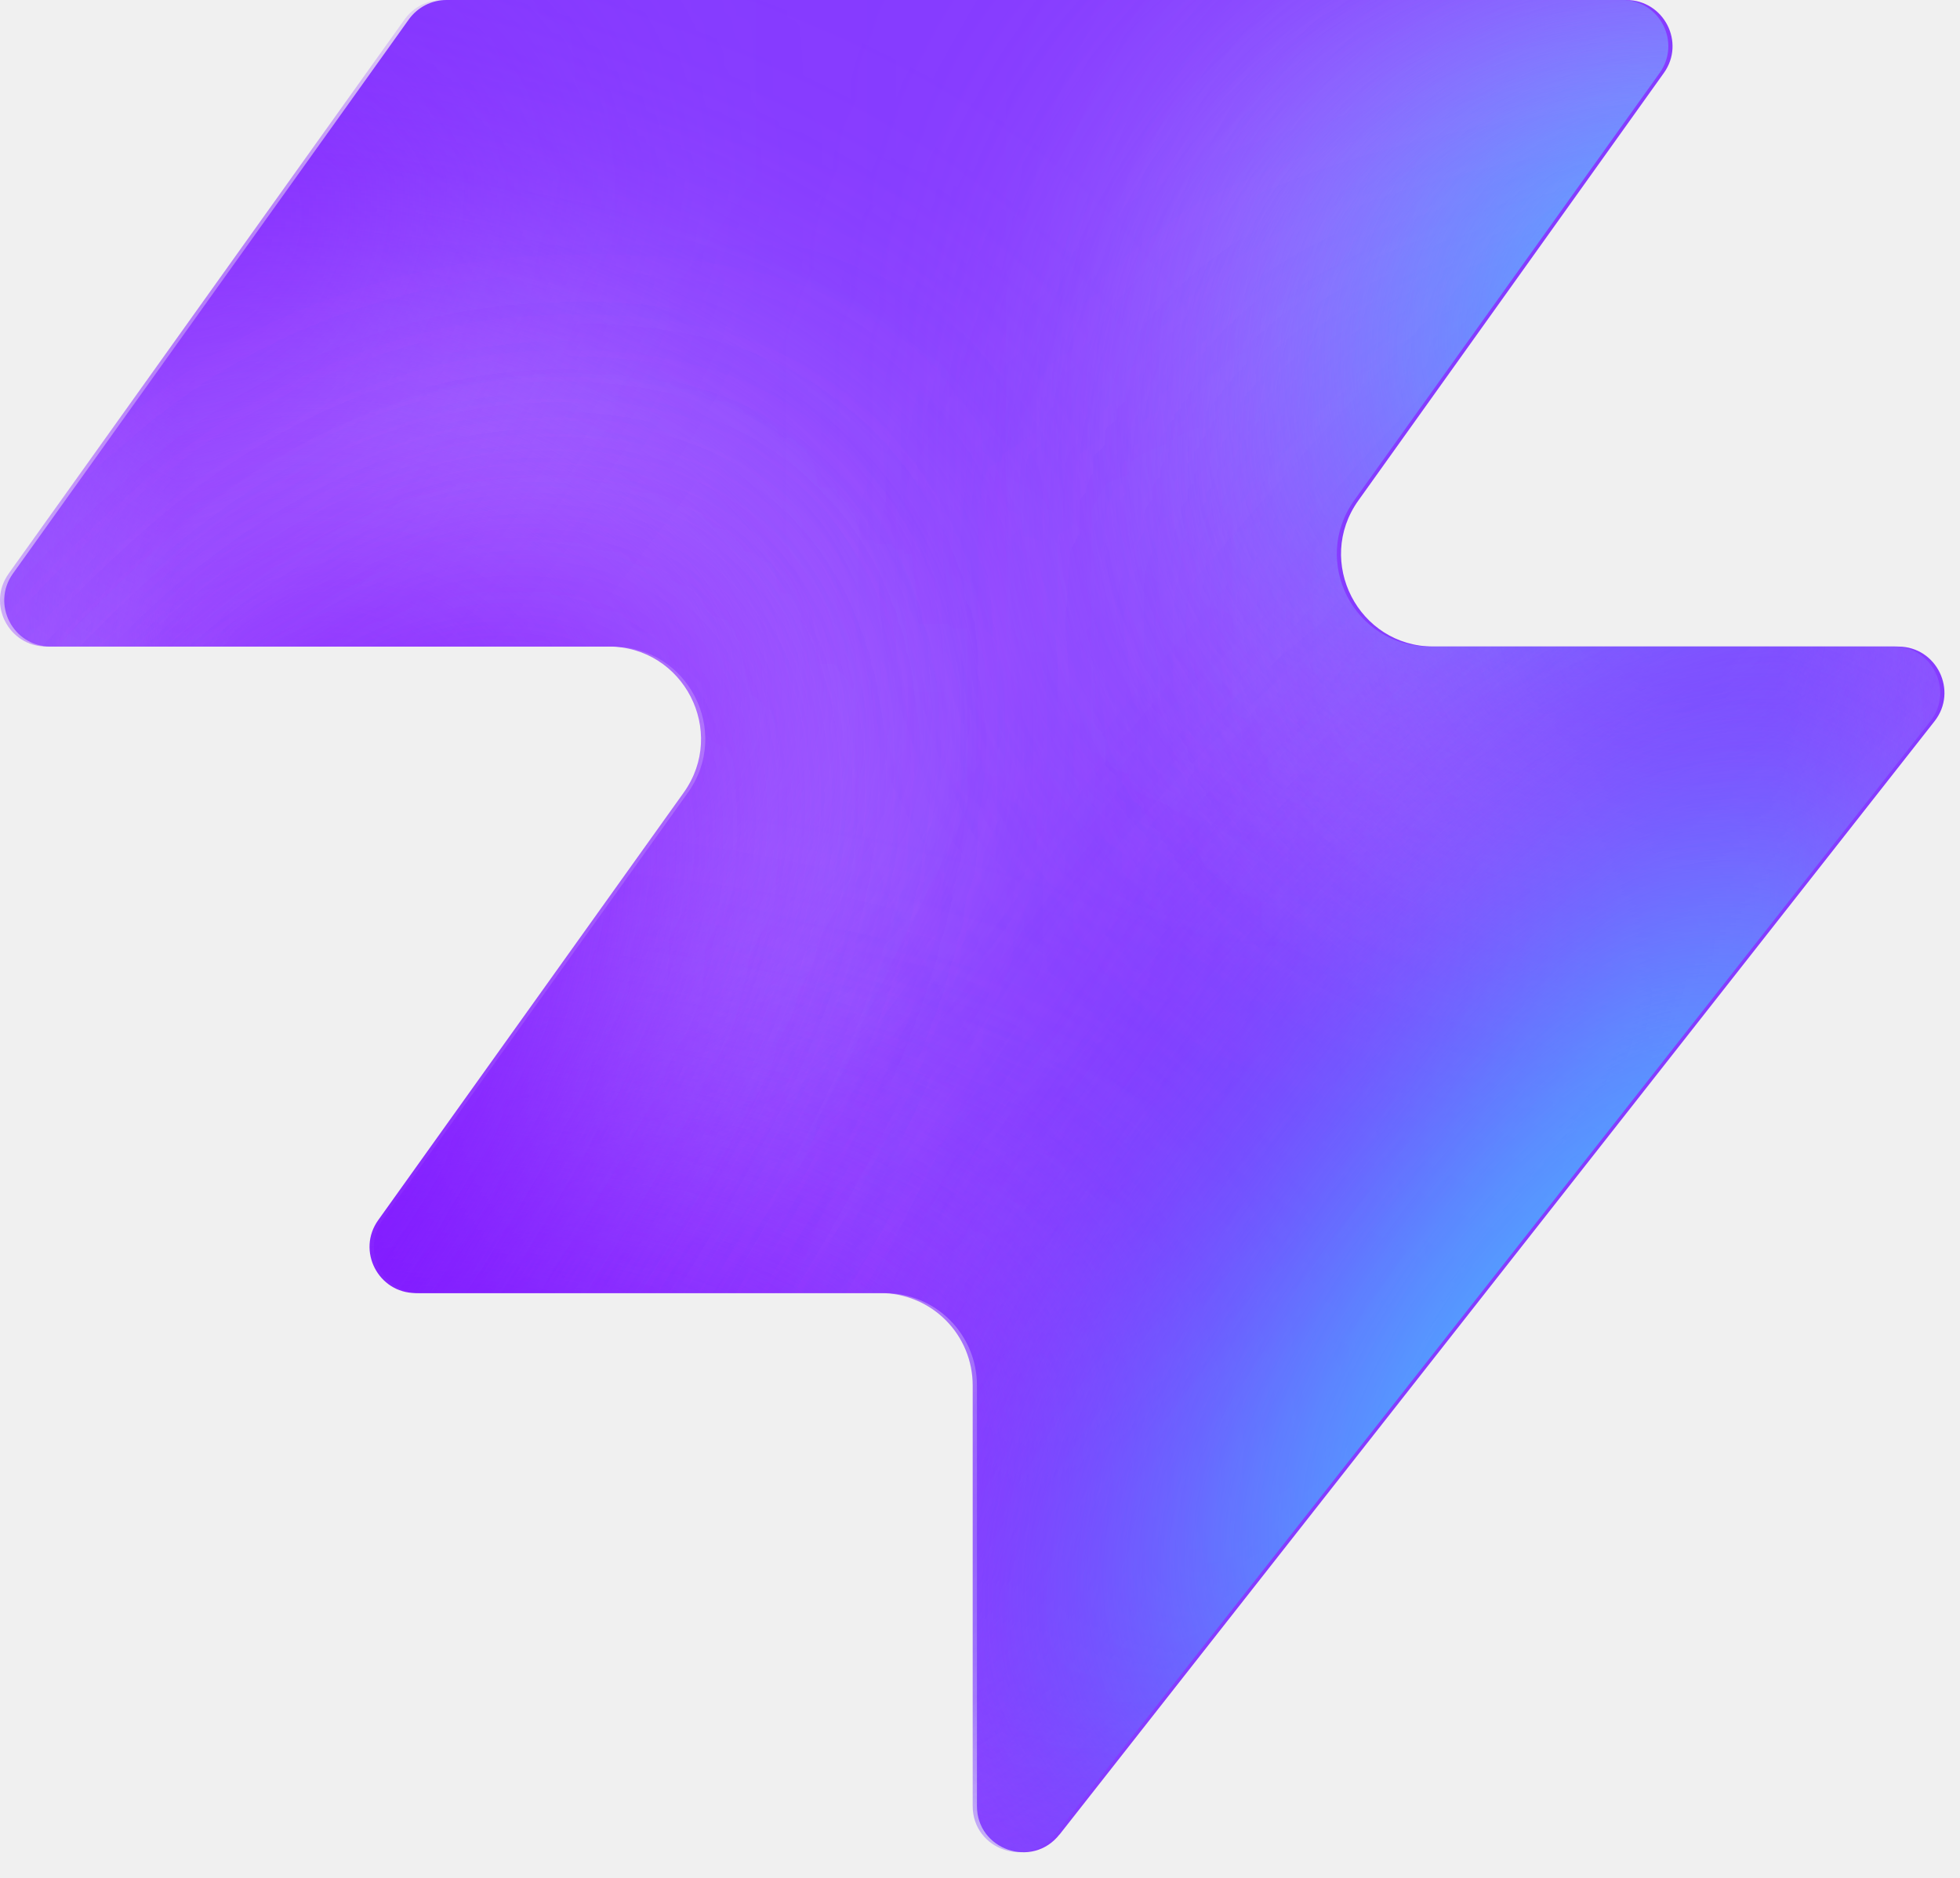
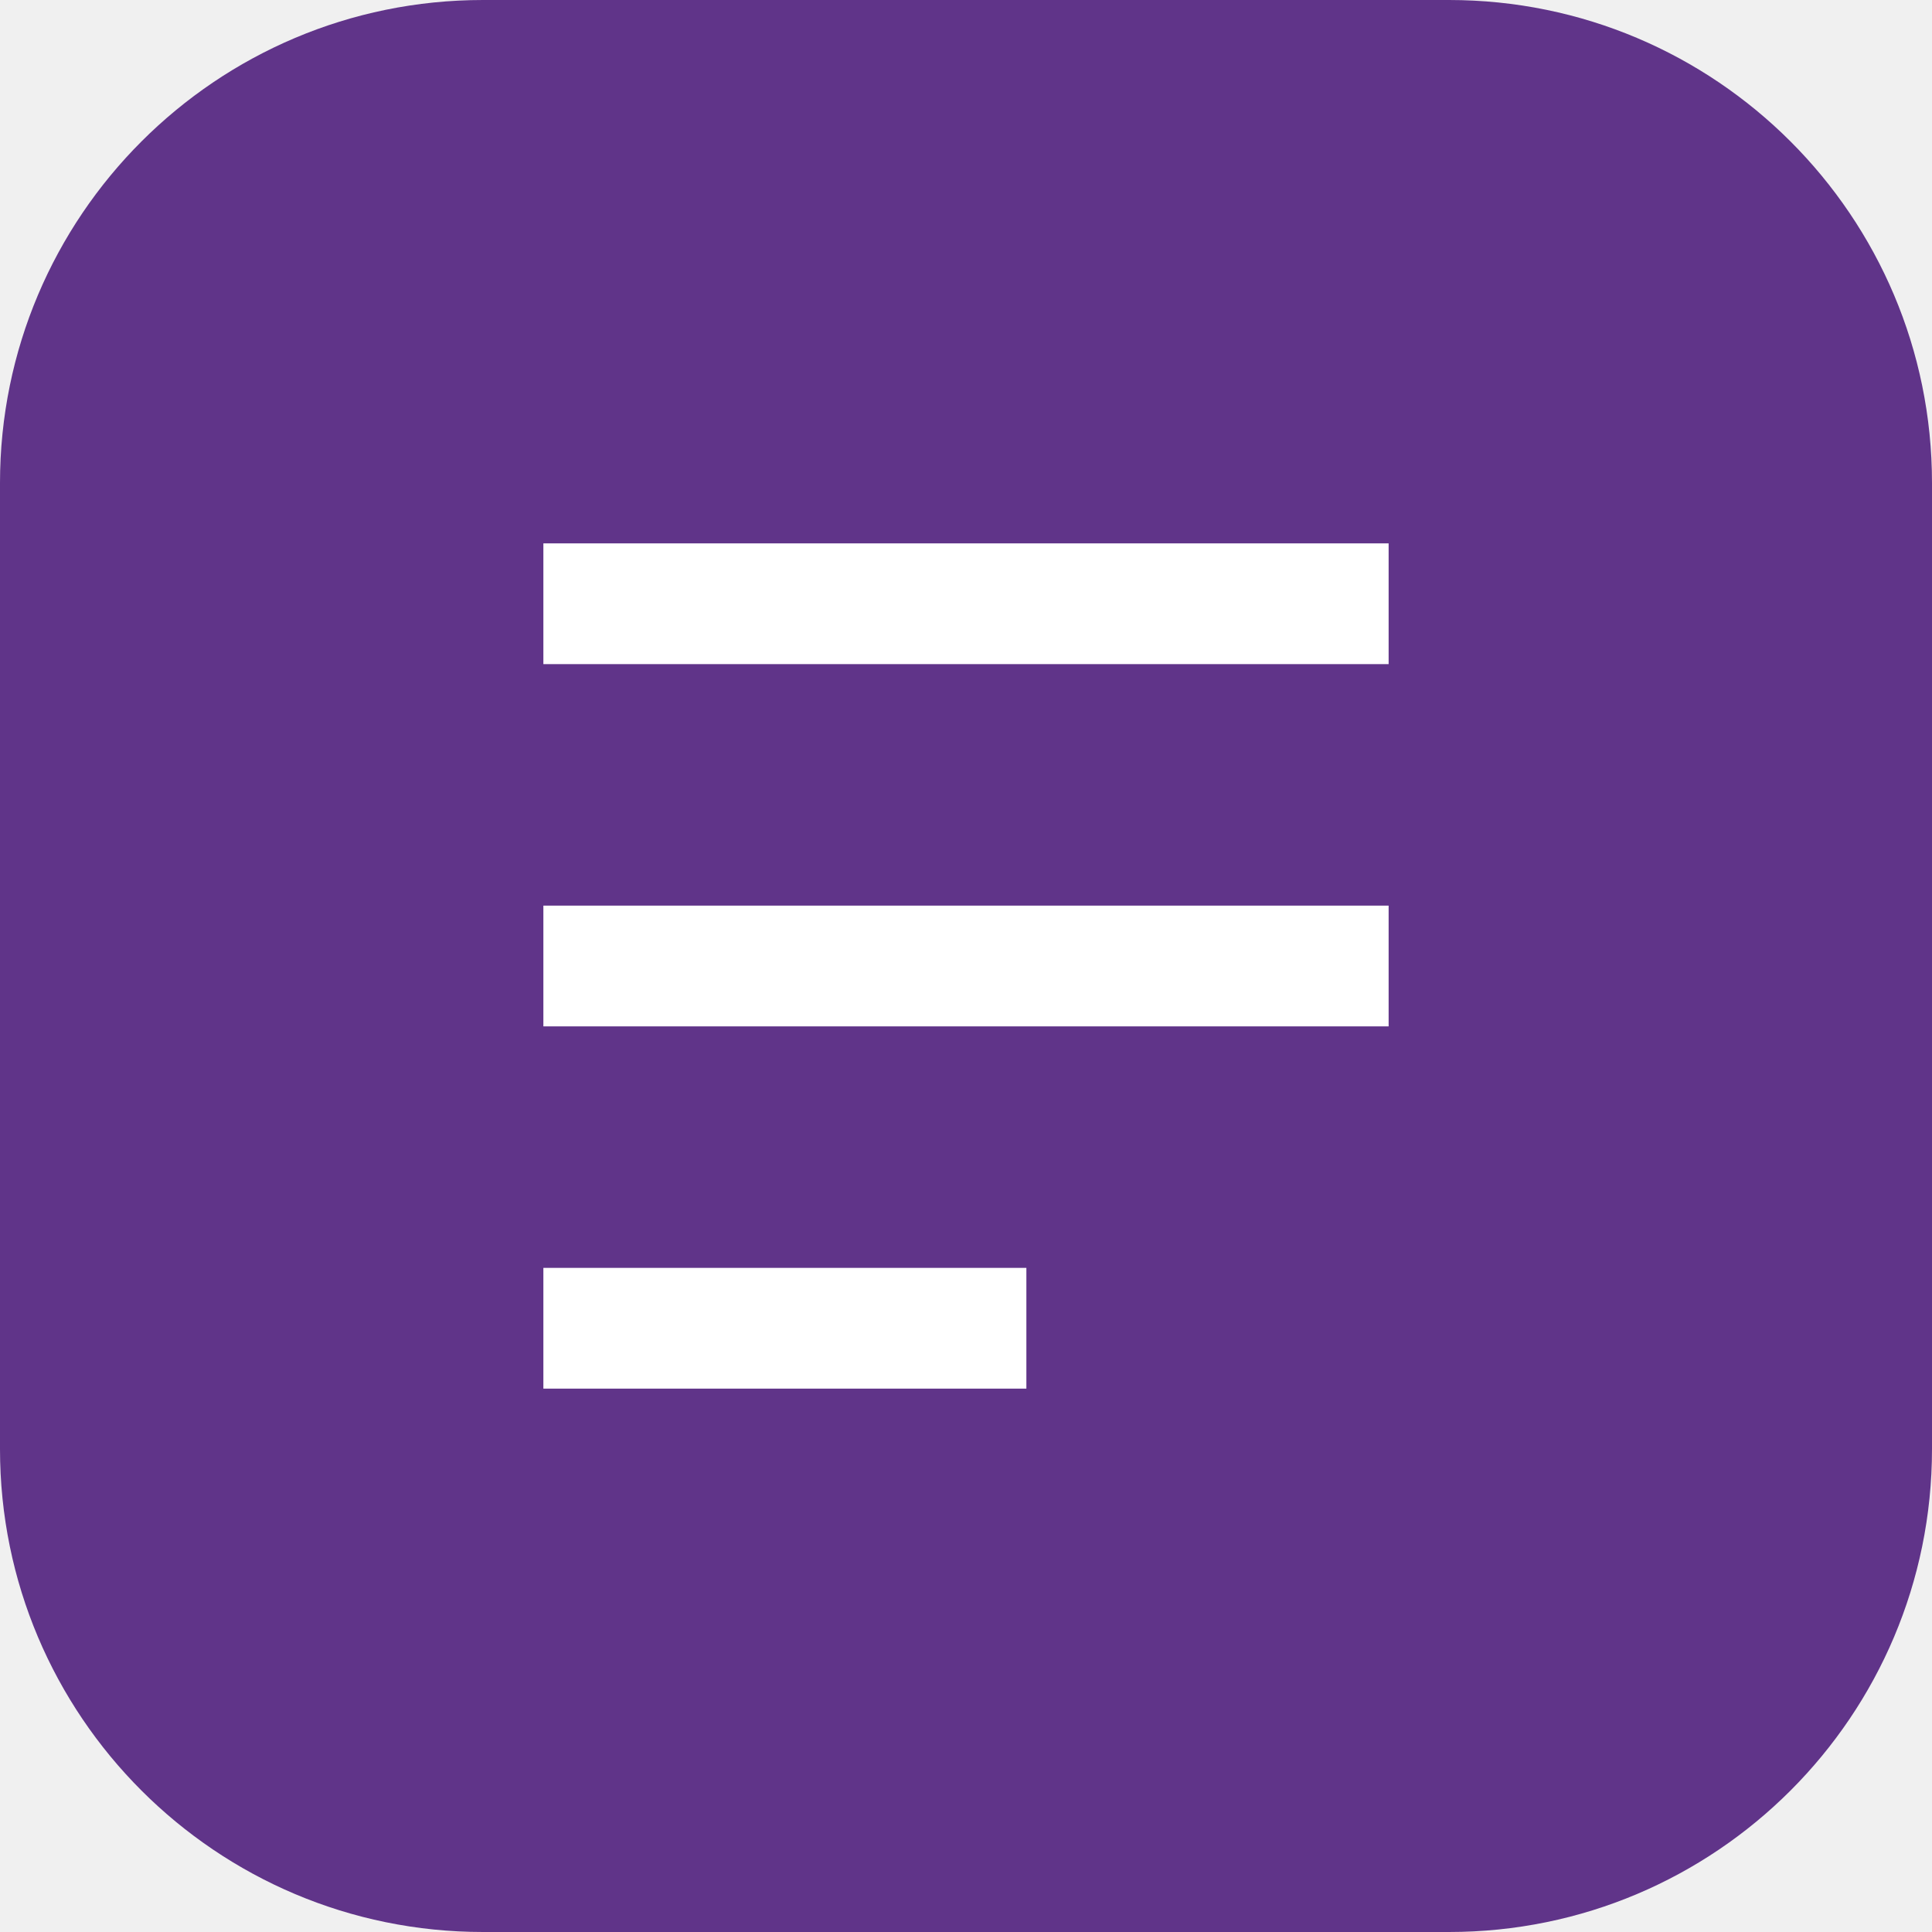
- <svg xmlns="http://www.w3.org/2000/svg" width="48" height="46" fill="none" viewBox="0 0 48 46">
-   <path fill="#863bff" d="M25.946 44.938c-.664.845-2.021.375-2.021-.698V33.937a2.26 2.26 0 0 0-2.262-2.262H10.287c-.92 0-1.456-1.04-.92-1.788l7.48-10.471c1.07-1.497 0-3.578-1.842-3.578H1.237c-.92 0-1.456-1.04-.92-1.788L10.013.474c.214-.297.556-.474.92-.474h28.894c.92 0 1.456 1.04.92 1.788l-7.48 10.471c-1.07 1.498 0 3.579 1.842 3.579h11.377c.943 0 1.473 1.088.89 1.83L25.947 44.94z" style="fill:#863bff;fill:color(display-p3 .525 .23 1);fill-opacity:1" />
-   <mask id="a" width="48" height="46" x="0" y="0" maskUnits="userSpaceOnUse" style="mask-type:alpha">
-     <path fill="#000" d="M25.842 44.938c-.664.844-2.021.375-2.021-.698V33.937a2.26 2.26 0 0 0-2.262-2.262H10.183c-.92 0-1.456-1.04-.92-1.788l7.48-10.471c1.07-1.498 0-3.579-1.842-3.579H1.133c-.92 0-1.456-1.04-.92-1.787L9.91.473c.214-.297.556-.474.92-.474h28.894c.92 0 1.456 1.04.92 1.788l-7.48 10.471c-1.07 1.498 0 3.578 1.842 3.578h11.377c.943 0 1.473 1.088.89 1.832L25.843 44.94z" style="fill:#000;fill-opacity:1" />
-   </mask>
-   <g mask="url(#a)">
-     <g filter="url(#b)">
-       <ellipse cx="5.508" cy="14.704" fill="#ede6ff" rx="5.508" ry="14.704" style="fill:#ede6ff;fill:color(display-p3 .927 .903 1);fill-opacity:1" transform="matrix(.00324 1 1 -.00324 -4.47 31.516)" />
-     </g>
-     <g filter="url(#c)">
-       <ellipse cx="10.399" cy="29.851" fill="#ede6ff" rx="10.399" ry="29.851" style="fill:#ede6ff;fill:color(display-p3 .927 .903 1);fill-opacity:1" transform="matrix(.00324 1 1 -.00324 -39.328 7.883)" />
-     </g>
-     <g filter="url(#d)">
-       <ellipse cx="5.508" cy="30.487" fill="#7e14ff" rx="5.508" ry="30.487" style="fill:#7e14ff;fill:color(display-p3 .492 .077 1);fill-opacity:1" transform="rotate(89.814 -25.913 -14.639)scale(1 -1)" />
-     </g>
-     <g filter="url(#e)">
-       <ellipse cx="5.508" cy="30.599" fill="#7e14ff" rx="5.508" ry="30.599" style="fill:#7e14ff;fill:color(display-p3 .492 .077 1);fill-opacity:1" transform="rotate(89.814 -32.644 -3.334)scale(1 -1)" />
-     </g>
-     <g filter="url(#f)">
-       <ellipse cx="5.508" cy="30.599" fill="#7e14ff" rx="5.508" ry="30.599" style="fill:#7e14ff;fill:color(display-p3 .492 .077 1);fill-opacity:1" transform="matrix(.00324 1 1 -.00324 -34.34 30.47)" />
-     </g>
-     <g filter="url(#g)">
-       <ellipse cx="14.072" cy="22.078" fill="#ede6ff" rx="14.072" ry="22.078" style="fill:#ede6ff;fill:color(display-p3 .927 .903 1);fill-opacity:1" transform="rotate(93.35 24.506 48.493)scale(-1 1)" />
-     </g>
-     <g filter="url(#h)">
-       <ellipse cx="3.47" cy="21.501" fill="#7e14ff" rx="3.47" ry="21.501" style="fill:#7e14ff;fill:color(display-p3 .492 .077 1);fill-opacity:1" transform="rotate(89.009 28.708 47.59)scale(-1 1)" />
-     </g>
-     <g filter="url(#i)">
-       <ellipse cx="3.47" cy="21.501" fill="#7e14ff" rx="3.47" ry="21.501" style="fill:#7e14ff;fill:color(display-p3 .492 .077 1);fill-opacity:1" transform="rotate(89.009 28.708 47.59)scale(-1 1)" />
-     </g>
-     <g filter="url(#j)">
-       <ellipse cx=".387" cy="8.972" fill="#7e14ff" rx="4.407" ry="29.108" style="fill:#7e14ff;fill:color(display-p3 .492 .077 1);fill-opacity:1" transform="rotate(39.51 .387 8.972)" />
-     </g>
-     <g filter="url(#k)">
-       <ellipse cx="47.523" cy="-6.092" fill="#7e14ff" rx="4.407" ry="29.108" style="fill:#7e14ff;fill:color(display-p3 .492 .077 1);fill-opacity:1" transform="rotate(37.892 47.523 -6.092)" />
-     </g>
-     <g filter="url(#l)">
-       <ellipse cx="41.412" cy="6.333" fill="#47bfff" rx="5.971" ry="9.665" style="fill:#47bfff;fill:color(display-p3 .28 .748 1);fill-opacity:1" transform="rotate(37.892 41.412 6.333)" />
-     </g>
-     <g filter="url(#m)">
-       <ellipse cx="-1.879" cy="38.332" fill="#7e14ff" rx="4.407" ry="29.108" style="fill:#7e14ff;fill:color(display-p3 .492 .077 1);fill-opacity:1" transform="rotate(37.892 -1.88 38.332)" />
-     </g>
-     <g filter="url(#n)">
-       <ellipse cx="-1.879" cy="38.332" fill="#7e14ff" rx="4.407" ry="29.108" style="fill:#7e14ff;fill:color(display-p3 .492 .077 1);fill-opacity:1" transform="rotate(37.892 -1.88 38.332)" />
-     </g>
-     <g filter="url(#o)">
-       <ellipse cx="35.651" cy="29.907" fill="#7e14ff" rx="4.407" ry="29.108" style="fill:#7e14ff;fill:color(display-p3 .492 .077 1);fill-opacity:1" transform="rotate(37.892 35.651 29.907)" />
-     </g>
-     <g filter="url(#p)">
-       <ellipse cx="38.418" cy="32.4" fill="#47bfff" rx="5.971" ry="15.297" style="fill:#47bfff;fill:color(display-p3 .28 .748 1);fill-opacity:1" transform="rotate(37.892 38.418 32.4)" />
-     </g>
-   </g>
-   <defs>
-     <filter id="b" width="60.045" height="41.654" x="-19.77" y="16.149" color-interpolation-filters="sRGB" filterUnits="userSpaceOnUse">
-       <feFlood flood-opacity="0" result="BackgroundImageFix" />
-       <feBlend in="SourceGraphic" in2="BackgroundImageFix" result="shape" />
-       <feGaussianBlur result="effect1_foregroundBlur_2002_17158" stdDeviation="7.659" />
-     </filter>
-     <filter id="c" width="90.34" height="51.437" x="-54.613" y="-7.533" color-interpolation-filters="sRGB" filterUnits="userSpaceOnUse">
-       <feFlood flood-opacity="0" result="BackgroundImageFix" />
-       <feBlend in="SourceGraphic" in2="BackgroundImageFix" result="shape" />
-       <feGaussianBlur result="effect1_foregroundBlur_2002_17158" stdDeviation="7.659" />
-     </filter>
-     <filter id="d" width="79.355" height="29.4" x="-49.64" y="2.03" color-interpolation-filters="sRGB" filterUnits="userSpaceOnUse">
-       <feFlood flood-opacity="0" result="BackgroundImageFix" />
-       <feBlend in="SourceGraphic" in2="BackgroundImageFix" result="shape" />
-       <feGaussianBlur result="effect1_foregroundBlur_2002_17158" stdDeviation="4.596" />
-     </filter>
-     <filter id="e" width="79.579" height="29.4" x="-45.045" y="20.029" color-interpolation-filters="sRGB" filterUnits="userSpaceOnUse">
-       <feFlood flood-opacity="0" result="BackgroundImageFix" />
-       <feBlend in="SourceGraphic" in2="BackgroundImageFix" result="shape" />
-       <feGaussianBlur result="effect1_foregroundBlur_2002_17158" stdDeviation="4.596" />
-     </filter>
-     <filter id="f" width="79.579" height="29.4" x="-43.513" y="21.178" color-interpolation-filters="sRGB" filterUnits="userSpaceOnUse">
-       <feFlood flood-opacity="0" result="BackgroundImageFix" />
-       <feBlend in="SourceGraphic" in2="BackgroundImageFix" result="shape" />
-       <feGaussianBlur result="effect1_foregroundBlur_2002_17158" stdDeviation="4.596" />
-     </filter>
-     <filter id="g" width="74.749" height="58.852" x="15.756" y="-17.901" color-interpolation-filters="sRGB" filterUnits="userSpaceOnUse">
-       <feFlood flood-opacity="0" result="BackgroundImageFix" />
-       <feBlend in="SourceGraphic" in2="BackgroundImageFix" result="shape" />
-       <feGaussianBlur result="effect1_foregroundBlur_2002_17158" stdDeviation="7.659" />
-     </filter>
-     <filter id="h" width="61.377" height="25.362" x="23.548" y="2.284" color-interpolation-filters="sRGB" filterUnits="userSpaceOnUse">
-       <feFlood flood-opacity="0" result="BackgroundImageFix" />
-       <feBlend in="SourceGraphic" in2="BackgroundImageFix" result="shape" />
-       <feGaussianBlur result="effect1_foregroundBlur_2002_17158" stdDeviation="4.596" />
-     </filter>
-     <filter id="i" width="61.377" height="25.362" x="23.548" y="2.284" color-interpolation-filters="sRGB" filterUnits="userSpaceOnUse">
-       <feFlood flood-opacity="0" result="BackgroundImageFix" />
-       <feBlend in="SourceGraphic" in2="BackgroundImageFix" result="shape" />
-       <feGaussianBlur result="effect1_foregroundBlur_2002_17158" stdDeviation="4.596" />
-     </filter>
-     <filter id="j" width="56.045" height="63.649" x="-27.636" y="-22.853" color-interpolation-filters="sRGB" filterUnits="userSpaceOnUse">
-       <feFlood flood-opacity="0" result="BackgroundImageFix" />
-       <feBlend in="SourceGraphic" in2="BackgroundImageFix" result="shape" />
-       <feGaussianBlur result="effect1_foregroundBlur_2002_17158" stdDeviation="4.596" />
-     </filter>
-     <filter id="k" width="54.814" height="64.646" x="20.116" y="-38.415" color-interpolation-filters="sRGB" filterUnits="userSpaceOnUse">
-       <feFlood flood-opacity="0" result="BackgroundImageFix" />
-       <feBlend in="SourceGraphic" in2="BackgroundImageFix" result="shape" />
-       <feGaussianBlur result="effect1_foregroundBlur_2002_17158" stdDeviation="4.596" />
-     </filter>
-     <filter id="l" width="33.541" height="35.313" x="24.641" y="-11.323" color-interpolation-filters="sRGB" filterUnits="userSpaceOnUse">
-       <feFlood flood-opacity="0" result="BackgroundImageFix" />
-       <feBlend in="SourceGraphic" in2="BackgroundImageFix" result="shape" />
-       <feGaussianBlur result="effect1_foregroundBlur_2002_17158" stdDeviation="4.596" />
-     </filter>
-     <filter id="m" width="54.814" height="64.646" x="-29.286" y="6.009" color-interpolation-filters="sRGB" filterUnits="userSpaceOnUse">
-       <feFlood flood-opacity="0" result="BackgroundImageFix" />
-       <feBlend in="SourceGraphic" in2="BackgroundImageFix" result="shape" />
-       <feGaussianBlur result="effect1_foregroundBlur_2002_17158" stdDeviation="4.596" />
-     </filter>
-     <filter id="n" width="54.814" height="64.646" x="-29.286" y="6.009" color-interpolation-filters="sRGB" filterUnits="userSpaceOnUse">
-       <feFlood flood-opacity="0" result="BackgroundImageFix" />
-       <feBlend in="SourceGraphic" in2="BackgroundImageFix" result="shape" />
-       <feGaussianBlur result="effect1_foregroundBlur_2002_17158" stdDeviation="4.596" />
-     </filter>
-     <filter id="o" width="54.814" height="64.646" x="8.244" y="-2.416" color-interpolation-filters="sRGB" filterUnits="userSpaceOnUse">
-       <feFlood flood-opacity="0" result="BackgroundImageFix" />
-       <feBlend in="SourceGraphic" in2="BackgroundImageFix" result="shape" />
-       <feGaussianBlur result="effect1_foregroundBlur_2002_17158" stdDeviation="4.596" />
-     </filter>
-     <filter id="p" width="39.409" height="43.623" x="18.713" y="10.588" color-interpolation-filters="sRGB" filterUnits="userSpaceOnUse">
-       <feFlood flood-opacity="0" result="BackgroundImageFix" />
-       <feBlend in="SourceGraphic" in2="BackgroundImageFix" result="shape" />
-       <feGaussianBlur result="effect1_foregroundBlur_2002_17158" stdDeviation="4.596" />
-     </filter>
-   </defs>
+ <svg xmlns="http://www.w3.org/2000/svg" viewBox="0 0 32 32">
+   <rect width="32" height="32" rx="8" fill="#603489" />
+   <path d="M9 10h14M9 16h14M9 22h8" fill="none" stroke="#fff" stroke-width="2" />
</svg>
